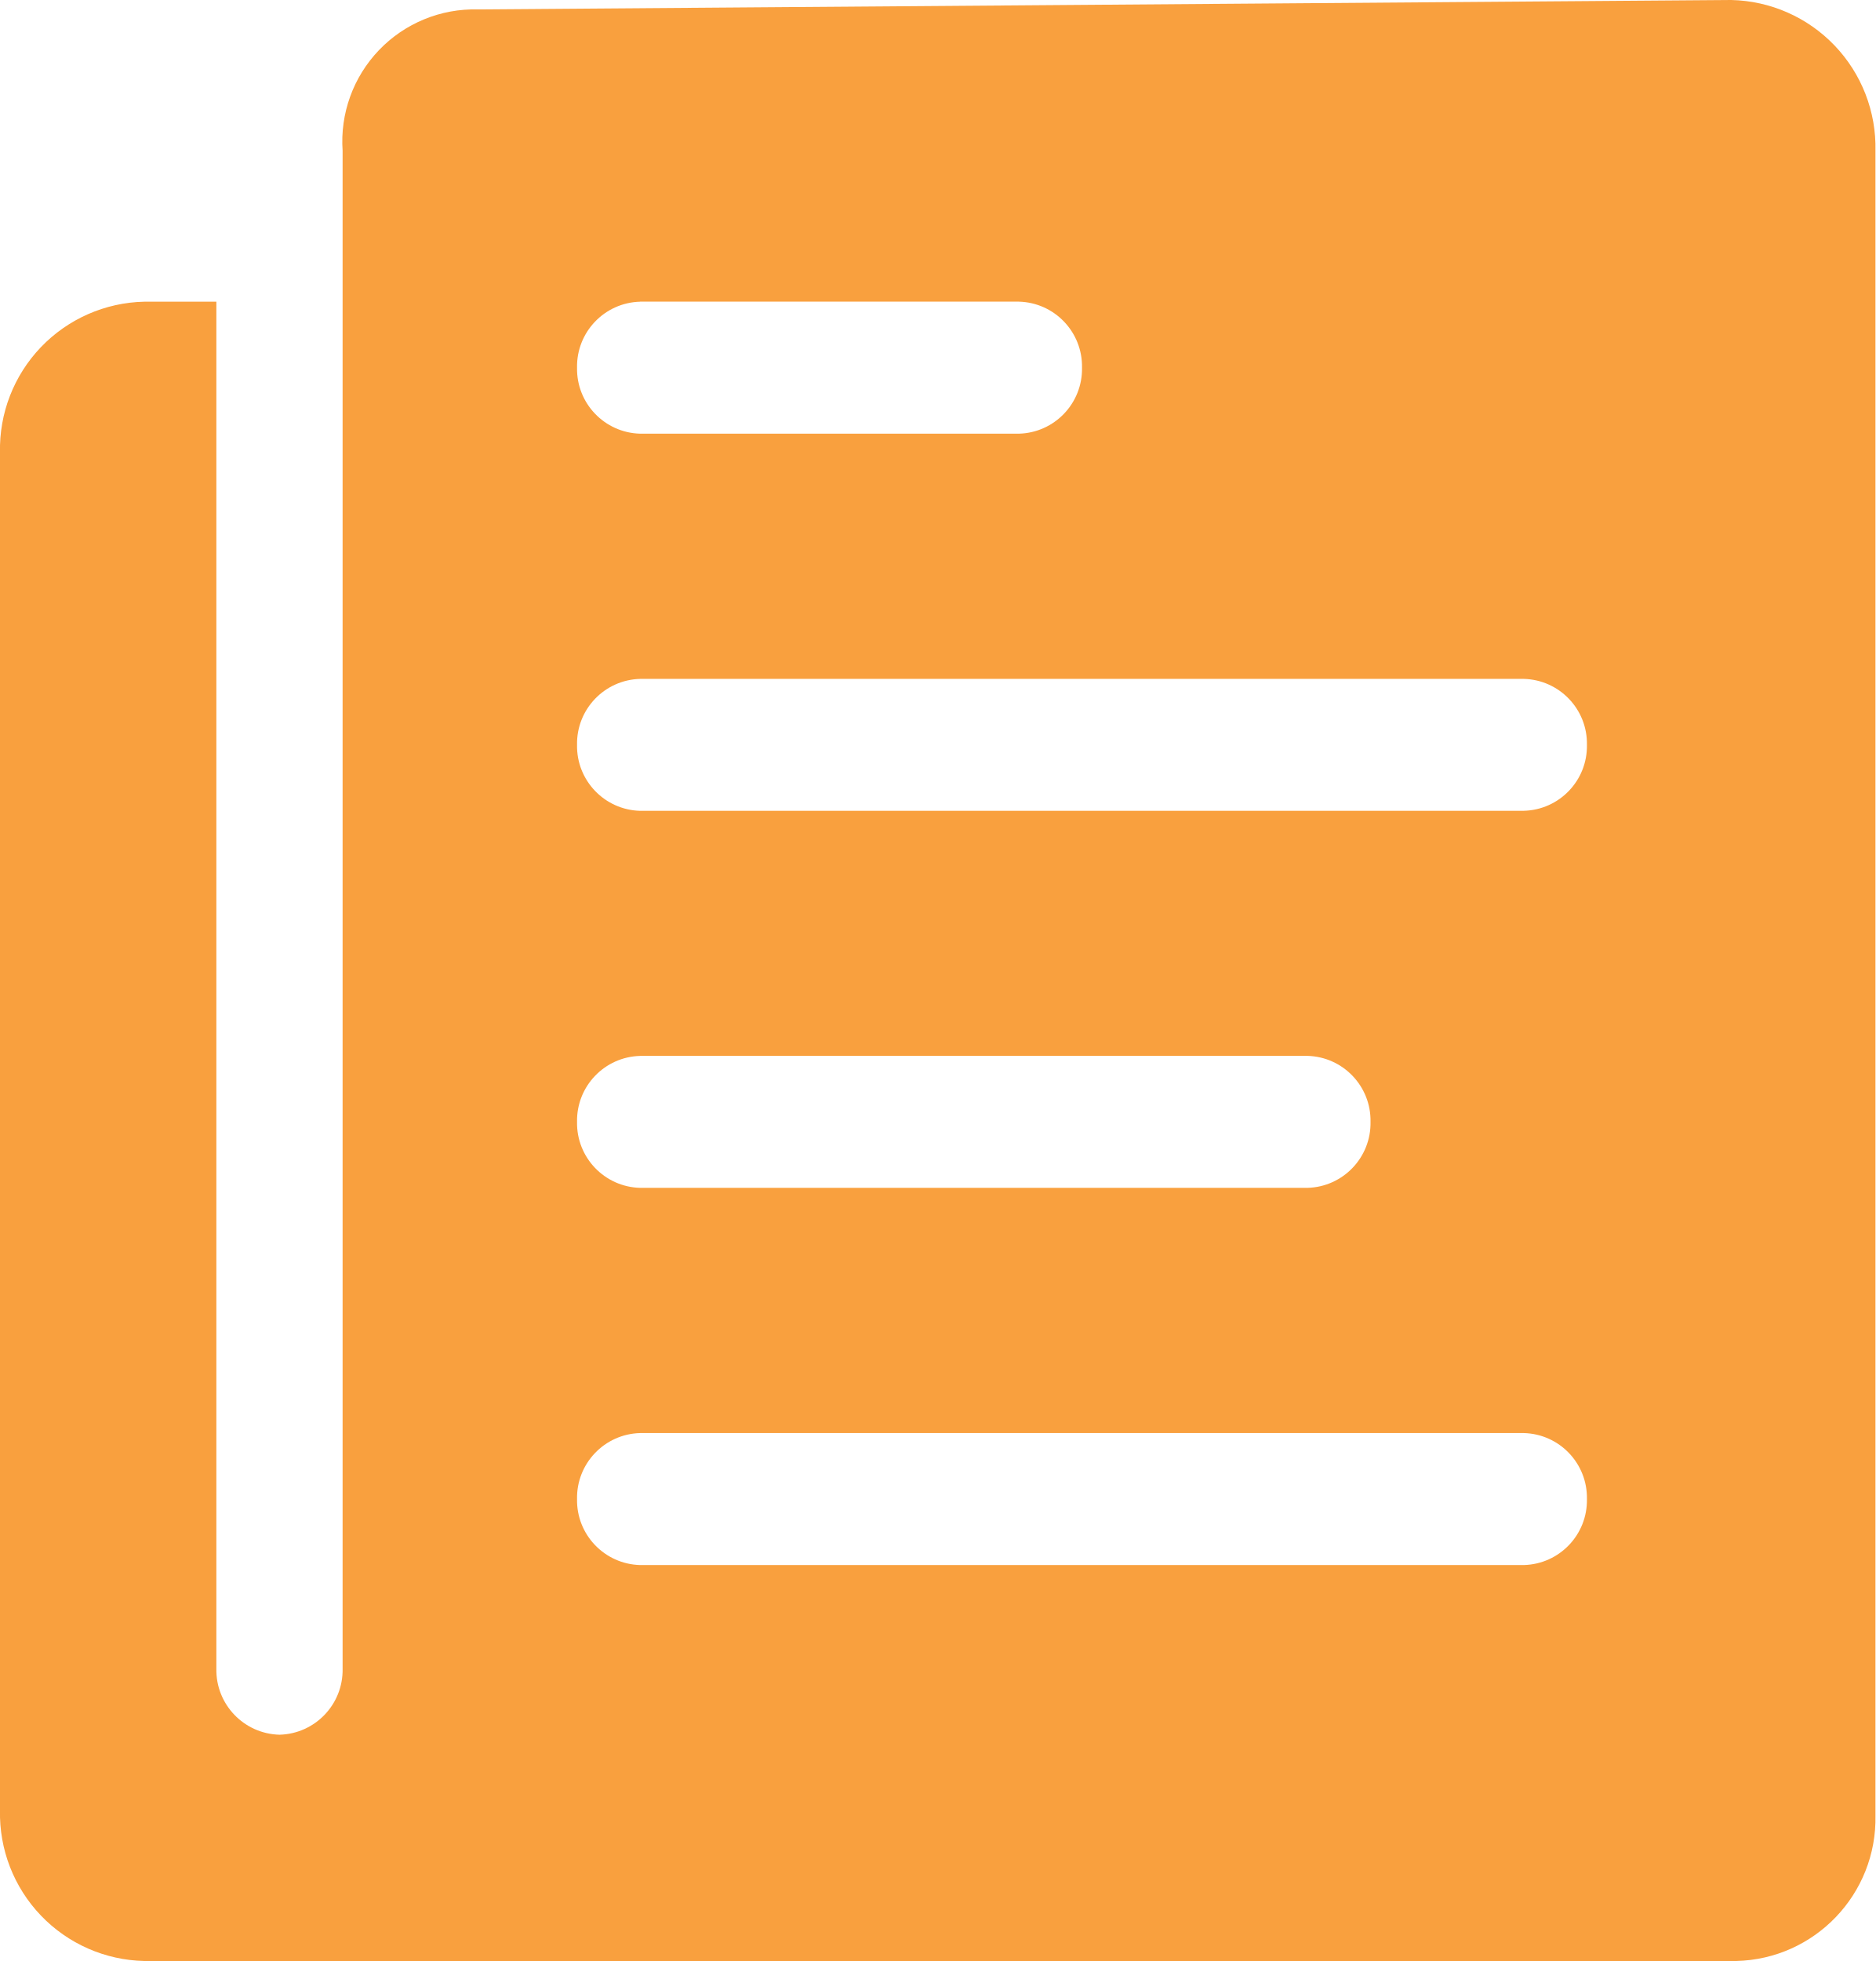
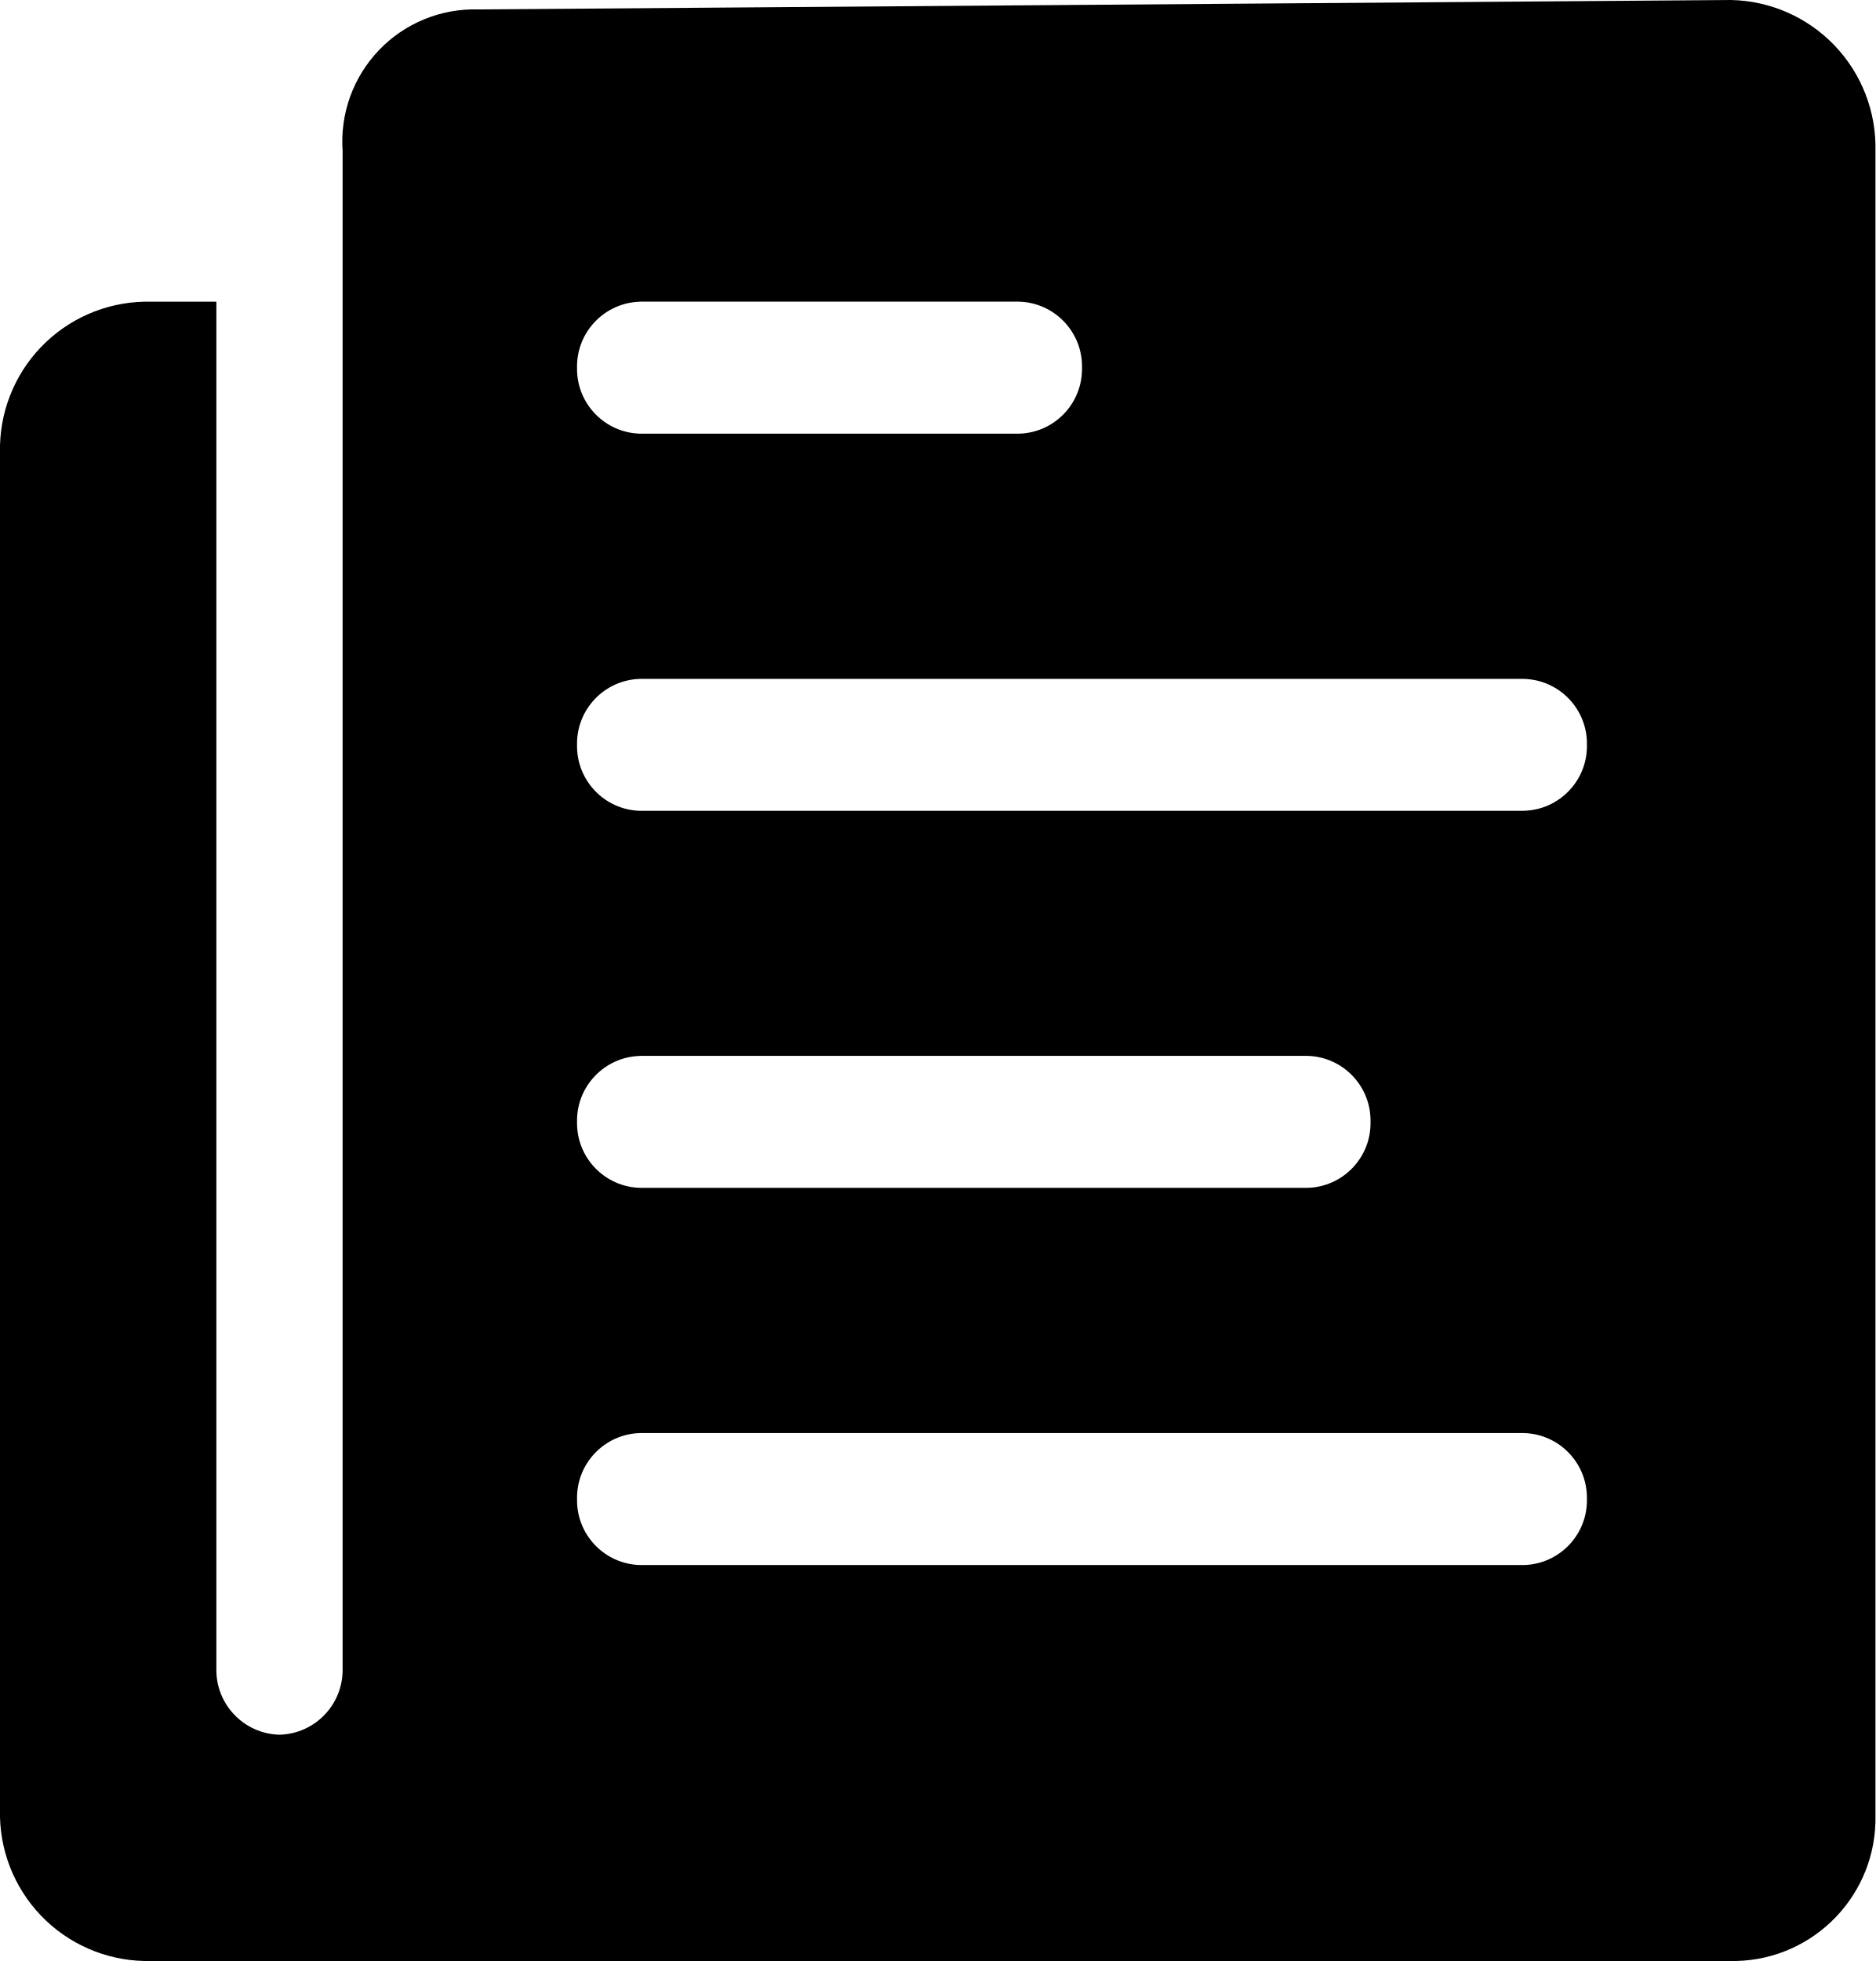
<svg xmlns="http://www.w3.org/2000/svg" width="44" height="46" viewBox="0 0 44 46">
-   <defs>
-     <style>.a{fill:#f9a03e;}</style>
-   </defs>
-   <path class="a" d="M11.413,6.913V42.519a1.52,1.52,0,0,1-1.481,1.548h0a1.52,1.52,0,0,1-1.481-1.548V10.452H6.76A3.46,3.46,0,0,0,3.375,13.99V45.837A3.46,3.46,0,0,0,6.76,49.375H44.107a3.347,3.347,0,0,0,3.268-3.417V6.913A3.46,3.46,0,0,0,43.99,3.375l-29.4.221A3.1,3.1,0,0,0,11.413,6.913Zm6.981,3.538h8.885A1.52,1.52,0,0,1,28.76,12h0a1.52,1.52,0,0,1-1.481,1.548H18.394A1.52,1.52,0,0,1,16.913,12h0A1.52,1.52,0,0,1,18.394,10.452Zm0,17.692H34.048a1.52,1.52,0,0,1,1.481,1.548h0a1.52,1.52,0,0,1-1.481,1.548H18.394a1.52,1.52,0,0,1-1.481-1.548h0A1.52,1.52,0,0,1,18.394,28.144ZM39.125,40.087H18.394a1.52,1.52,0,0,1-1.481-1.548h0a1.52,1.52,0,0,1,1.481-1.548H39.125a1.52,1.52,0,0,1,1.481,1.548h0A1.52,1.52,0,0,1,39.125,40.087Zm0-17.692H18.394a1.52,1.52,0,0,1-1.481-1.548h0A1.52,1.52,0,0,1,18.394,19.3H39.125a1.52,1.52,0,0,1,1.481,1.548h0A1.52,1.52,0,0,1,39.125,22.394Z" transform="translate(-3.375 -3.375)" />
+   <path d="M11.413,6.913V42.519a1.52,1.52,0,0,1-1.481,1.548h0a1.52,1.52,0,0,1-1.481-1.548V10.452H6.76A3.46,3.46,0,0,0,3.375,13.99V45.837A3.46,3.46,0,0,0,6.76,49.375H44.107a3.347,3.347,0,0,0,3.268-3.417V6.913A3.46,3.46,0,0,0,43.99,3.375l-29.4.221A3.1,3.1,0,0,0,11.413,6.913Zm6.981,3.538h8.885A1.52,1.52,0,0,1,28.76,12h0a1.52,1.52,0,0,1-1.481,1.548H18.394A1.52,1.52,0,0,1,16.913,12h0A1.52,1.52,0,0,1,18.394,10.452Zm0,17.692H34.048a1.52,1.52,0,0,1,1.481,1.548h0a1.52,1.52,0,0,1-1.481,1.548H18.394a1.52,1.52,0,0,1-1.481-1.548h0A1.52,1.52,0,0,1,18.394,28.144ZM39.125,40.087H18.394a1.52,1.52,0,0,1-1.481-1.548h0a1.52,1.52,0,0,1,1.481-1.548H39.125a1.52,1.52,0,0,1,1.481,1.548h0A1.52,1.52,0,0,1,39.125,40.087Zm0-17.692H18.394a1.52,1.52,0,0,1-1.481-1.548h0A1.52,1.52,0,0,1,18.394,19.3H39.125a1.52,1.52,0,0,1,1.481,1.548h0A1.52,1.52,0,0,1,39.125,22.394Z" transform="translate(-3.375 -3.375)" />
</svg>
